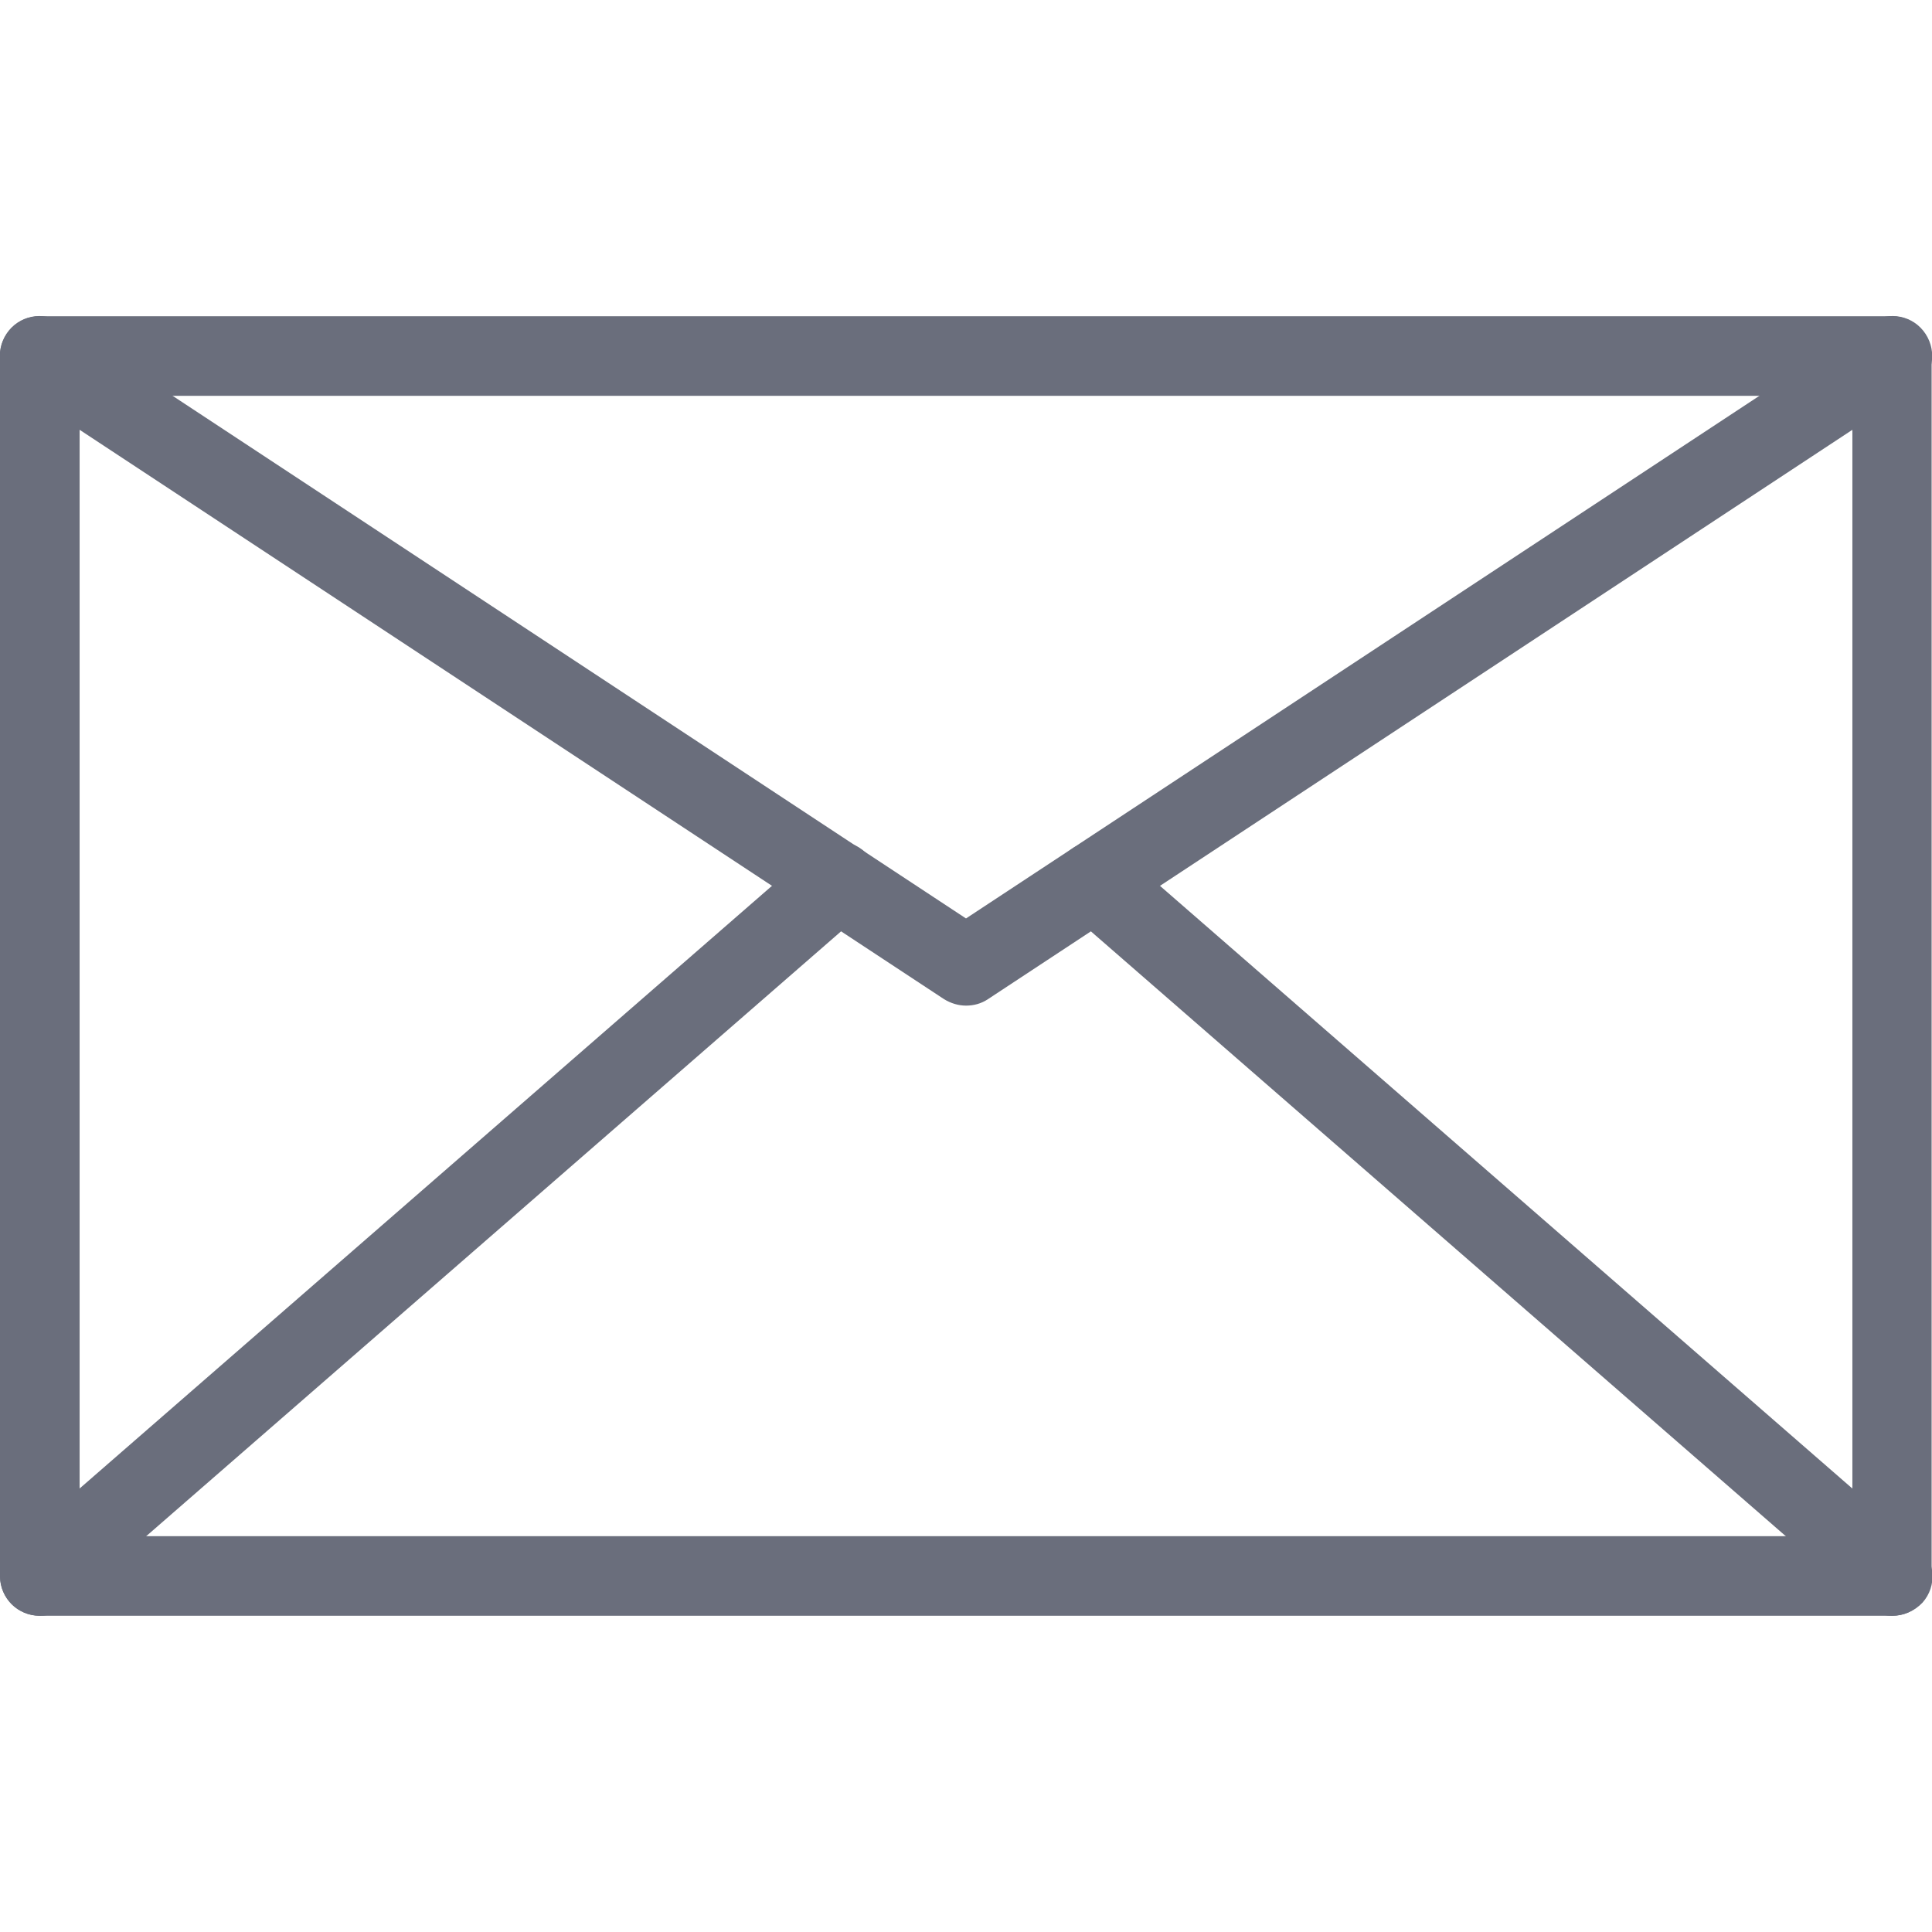
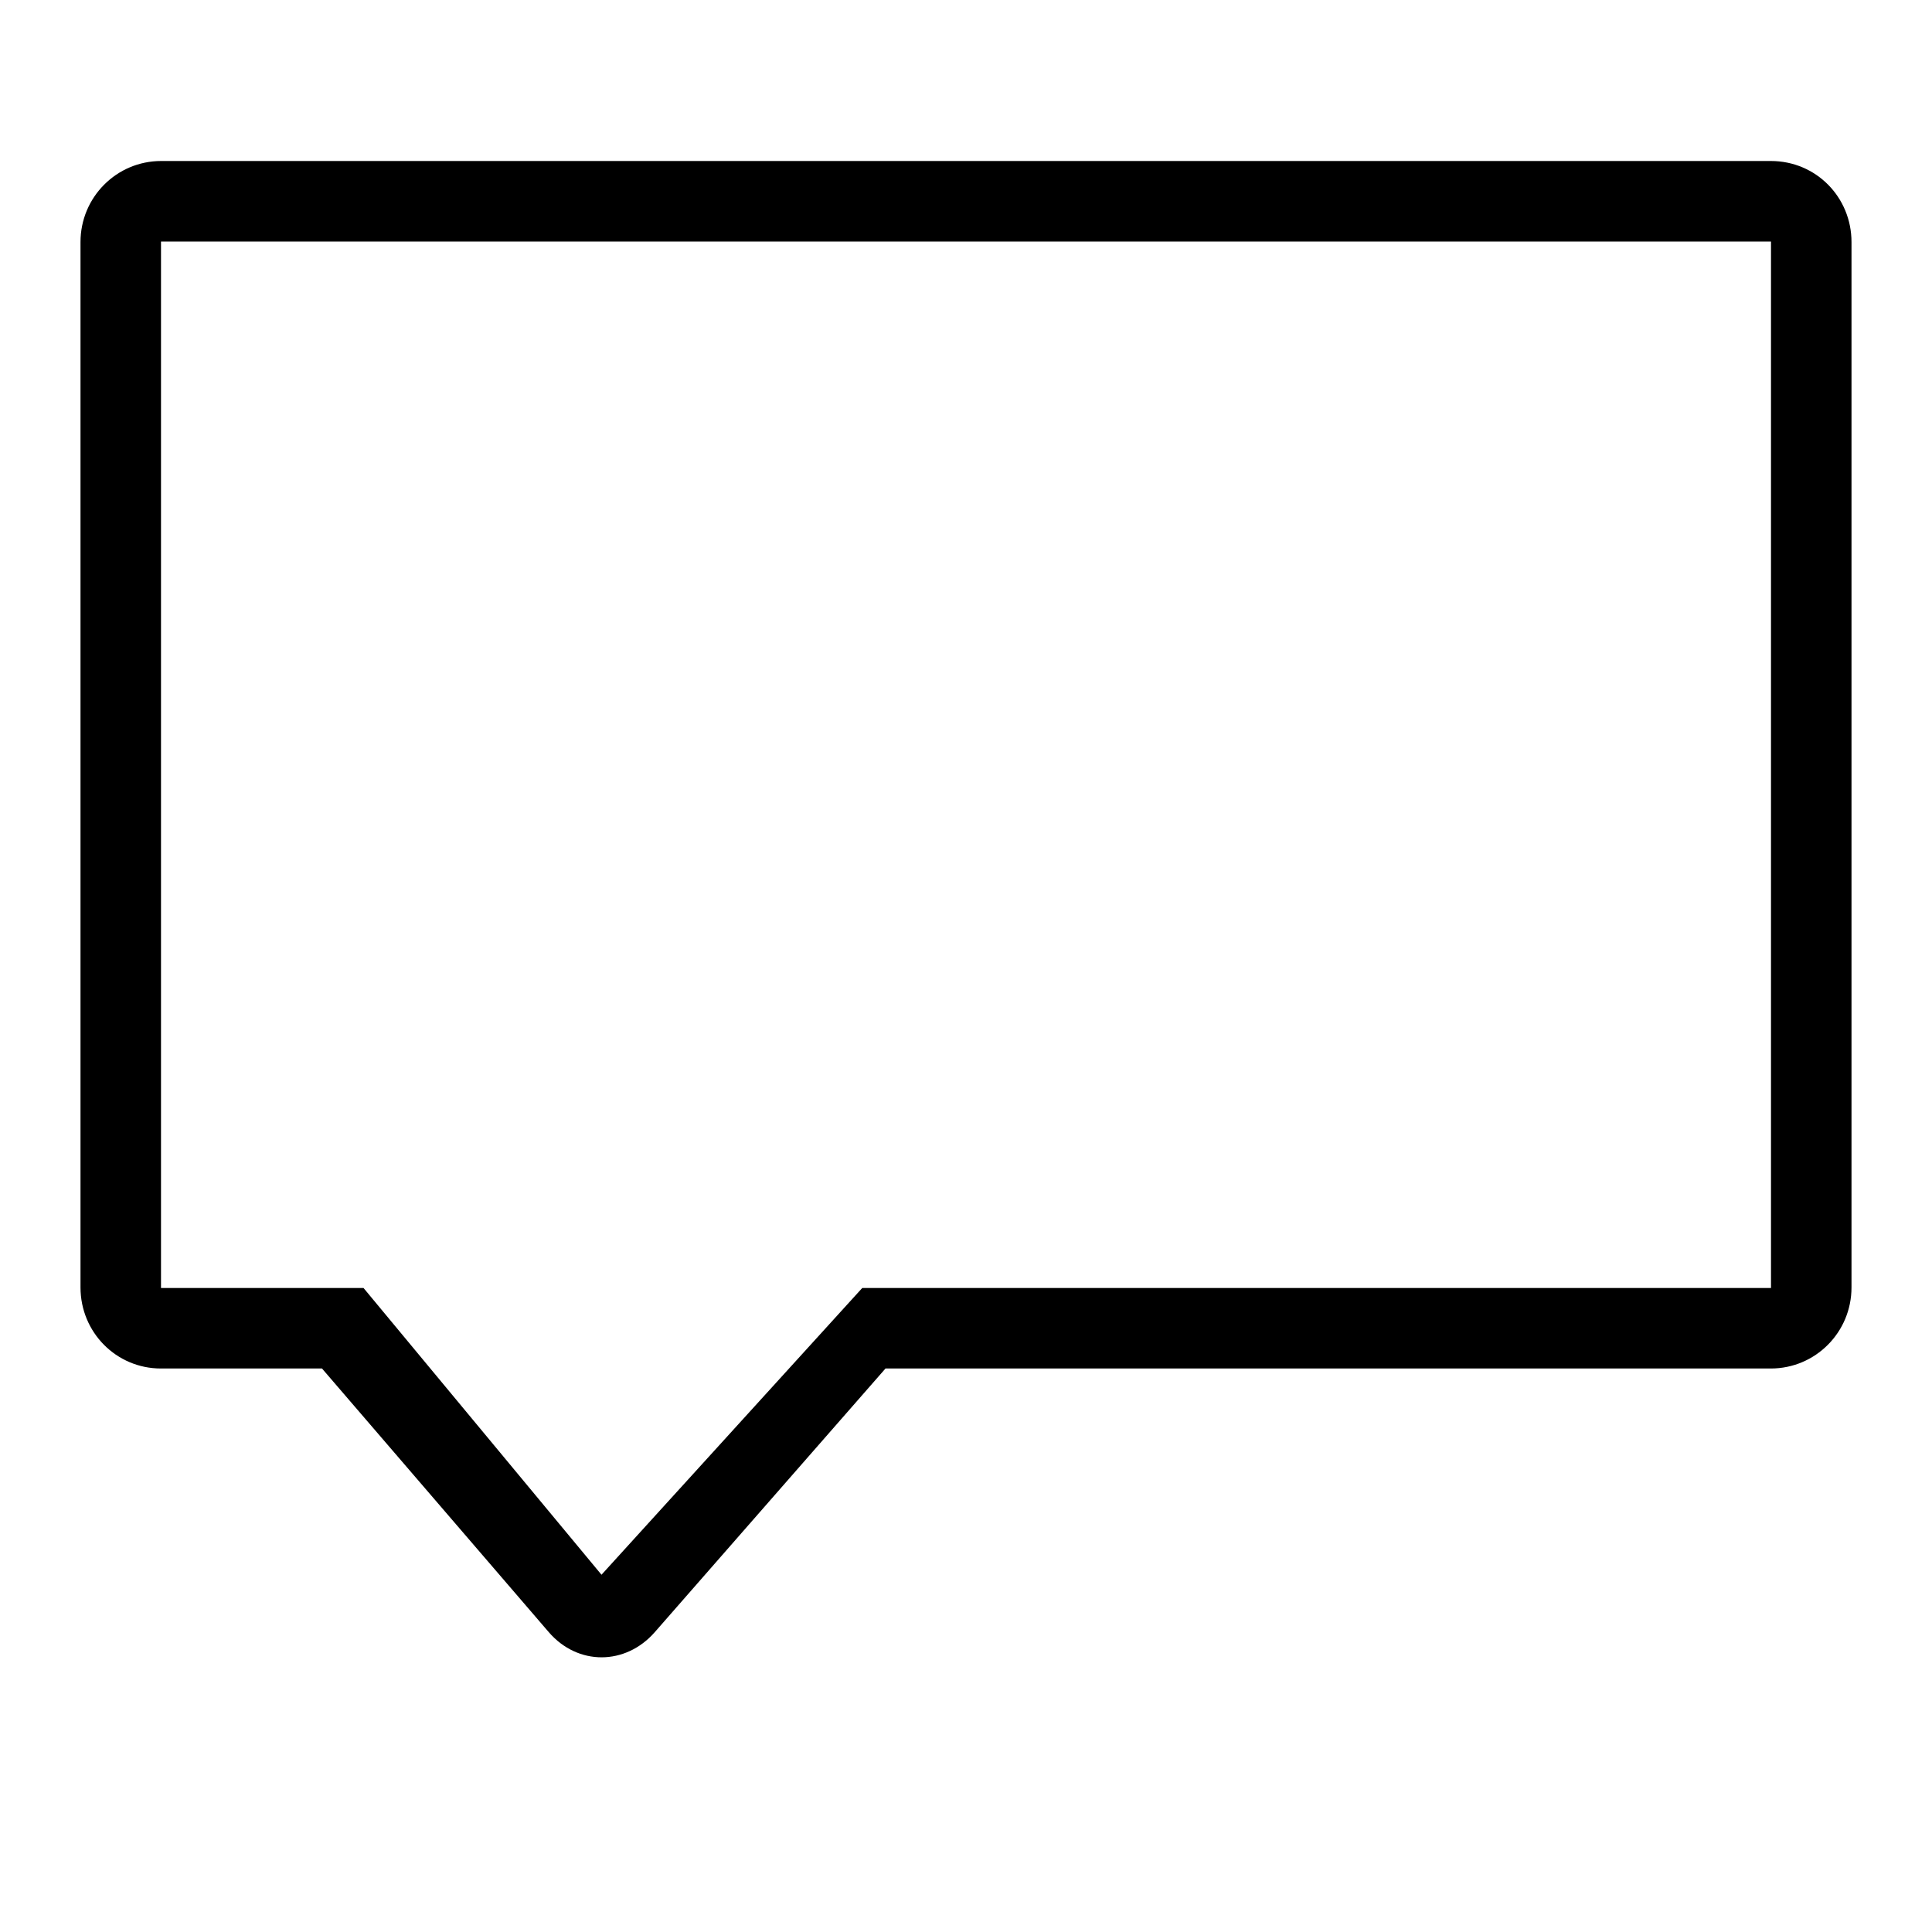
- <svg xmlns="http://www.w3.org/2000/svg" enable-background="new 0 0 512 512" id="Layer_1" version="1.1" viewBox="0 0 512 512" xml:space="preserve">
-   <g>
-     <path d="M501.5,428.2H10.5c-5.8,0-10.5-4.7-10.5-10.5V94.3c0-5.8,4.7-10.5,10.5-10.5h490.9   c5.8,0,10.5,4.7,10.5,10.5v323.3C512,423.5,507.3,428.2,501.5,428.2z M21.1,407.1h469.8V104.9H21.1V407.1z" fill="#6A6E7C" />
-     <path d="M256,266.5c-2,0-4-0.6-5.8-1.7L4.7,103.1c-4.9-3.2-6.2-9.7-3-14.6c3.2-4.9,9.7-6.2,14.6-3L256,243.4   L495.7,85.5c4.9-3.2,11.4-1.9,14.6,3c3.2,4.9,1.9,11.4-3,14.6L261.8,264.8C260,266,258,266.5,256,266.5z" fill="#6A6E7C" />
-     <path d="M10.6,428.2c-2.9,0-5.9-1.2-8-3.6c-3.8-4.4-3.4-11.1,1-14.9l211.5-184.1c4.4-3.8,11.1-3.4,14.9,1   c3.8,4.4,3.4,11.1-1,14.9L17.5,425.6C15.5,427.4,13,428.2,10.6,428.2z" fill="#6A6E7C" />
-     <path d="M501.4,428.2c-2.5,0-4.9-0.9-6.9-2.6L283.1,241.6c-4.4-3.8-4.9-10.5-1-14.9c3.8-4.4,10.5-4.9,14.9-1   l211.5,184.1c4.4,3.8,4.9,10.5,1,14.9C507.3,427,504.4,428.2,501.4,428.2z" fill="#6A6E7C" />
+ <svg xmlns="http://www.w3.org/2000/svg" height="24px" version="1.1" viewBox="0 0 24 24" width="24px">
+   <defs />
+   <g fill="none" fill-rule="evenodd" id="miu" stroke="none" stroke-width="1">
+     <g id="Artboard-1" transform="translate(-791, -407)">
+       <g id="slice" transform="translate(215, 119)" />
+       <path d="M793.002,409 C792.449,409 792,409.449 792,410.007 L792,422.993 C792,423.549 792.443,424 792.999,424 L795,424 L797.817,427.275 C798.178,427.694 798.771,427.69 799.134,427.275 L802,424 L812.998,424 C813.551,424 814,423.551 814,422.993 L814,410.007 C814,409.451 813.561,409 812.998,409 L793.002,409 Z M793,410 L793,423 L795.516,423 L798.472,426.562 L801.711,423 L813,423 L813,410 L793,410 Z" fill="#000000" id="other-review-new-comment-outline-stroke" />
+     </g>
  </g>
</svg>
